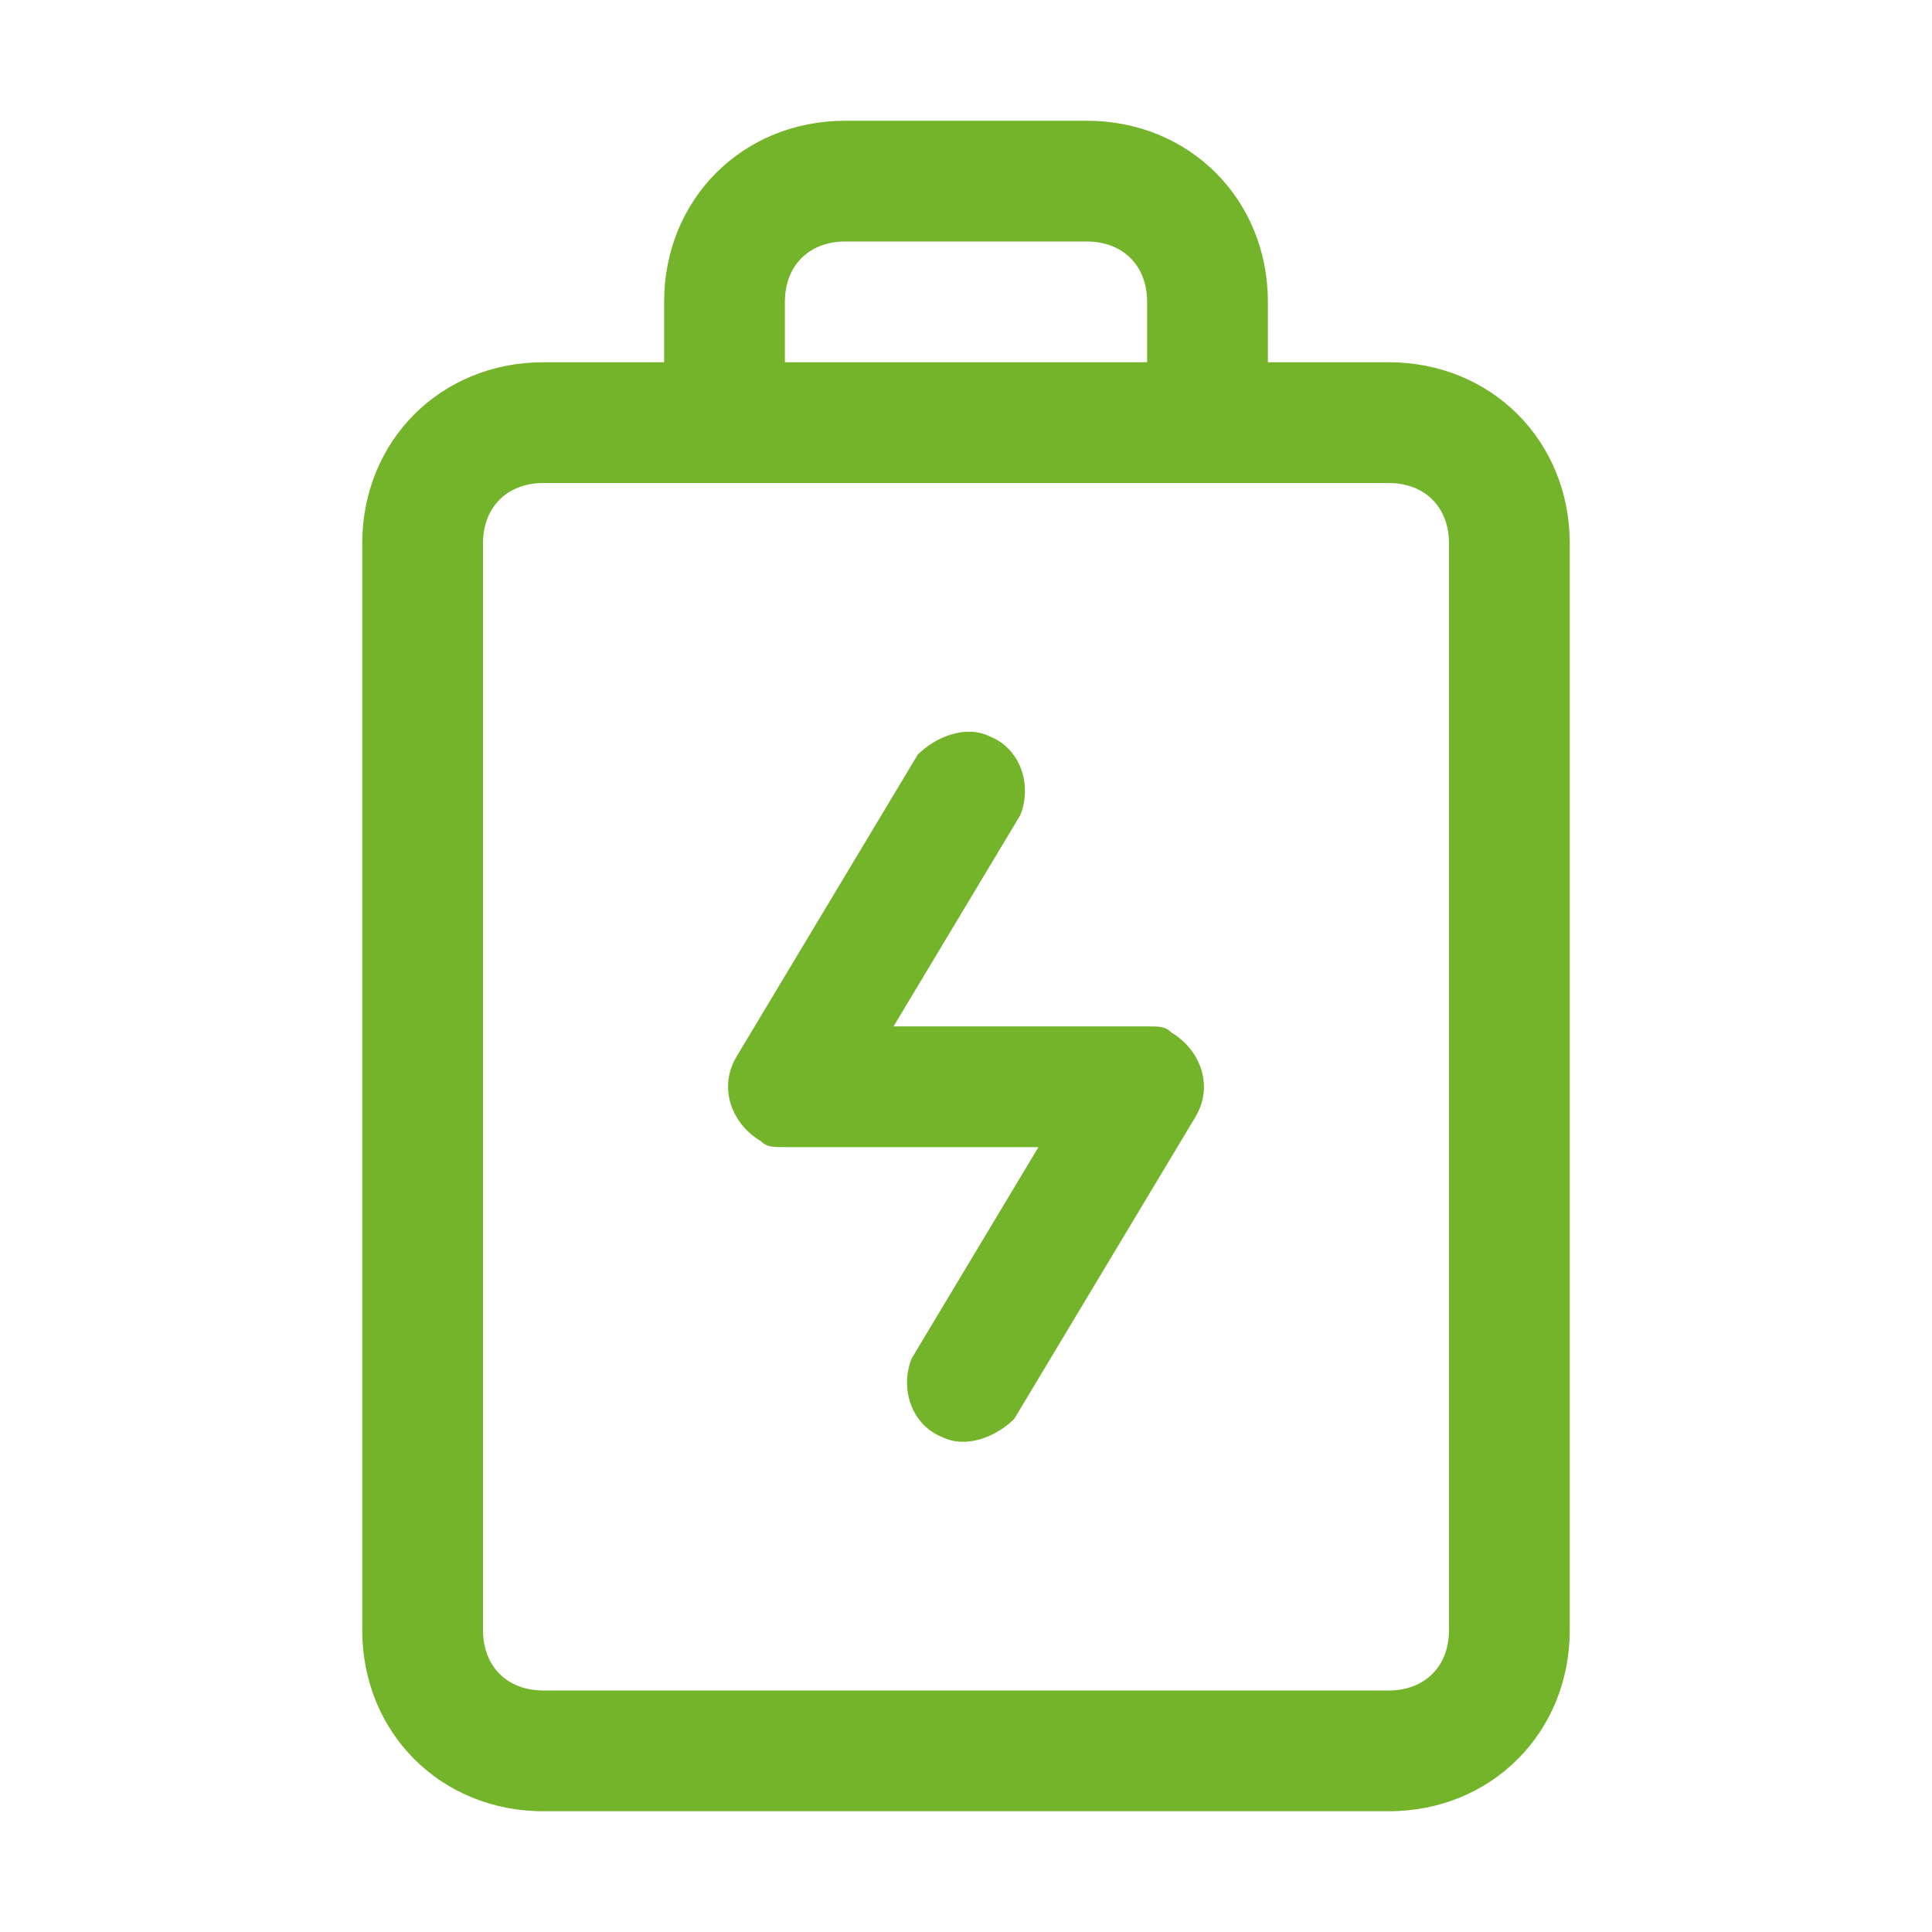
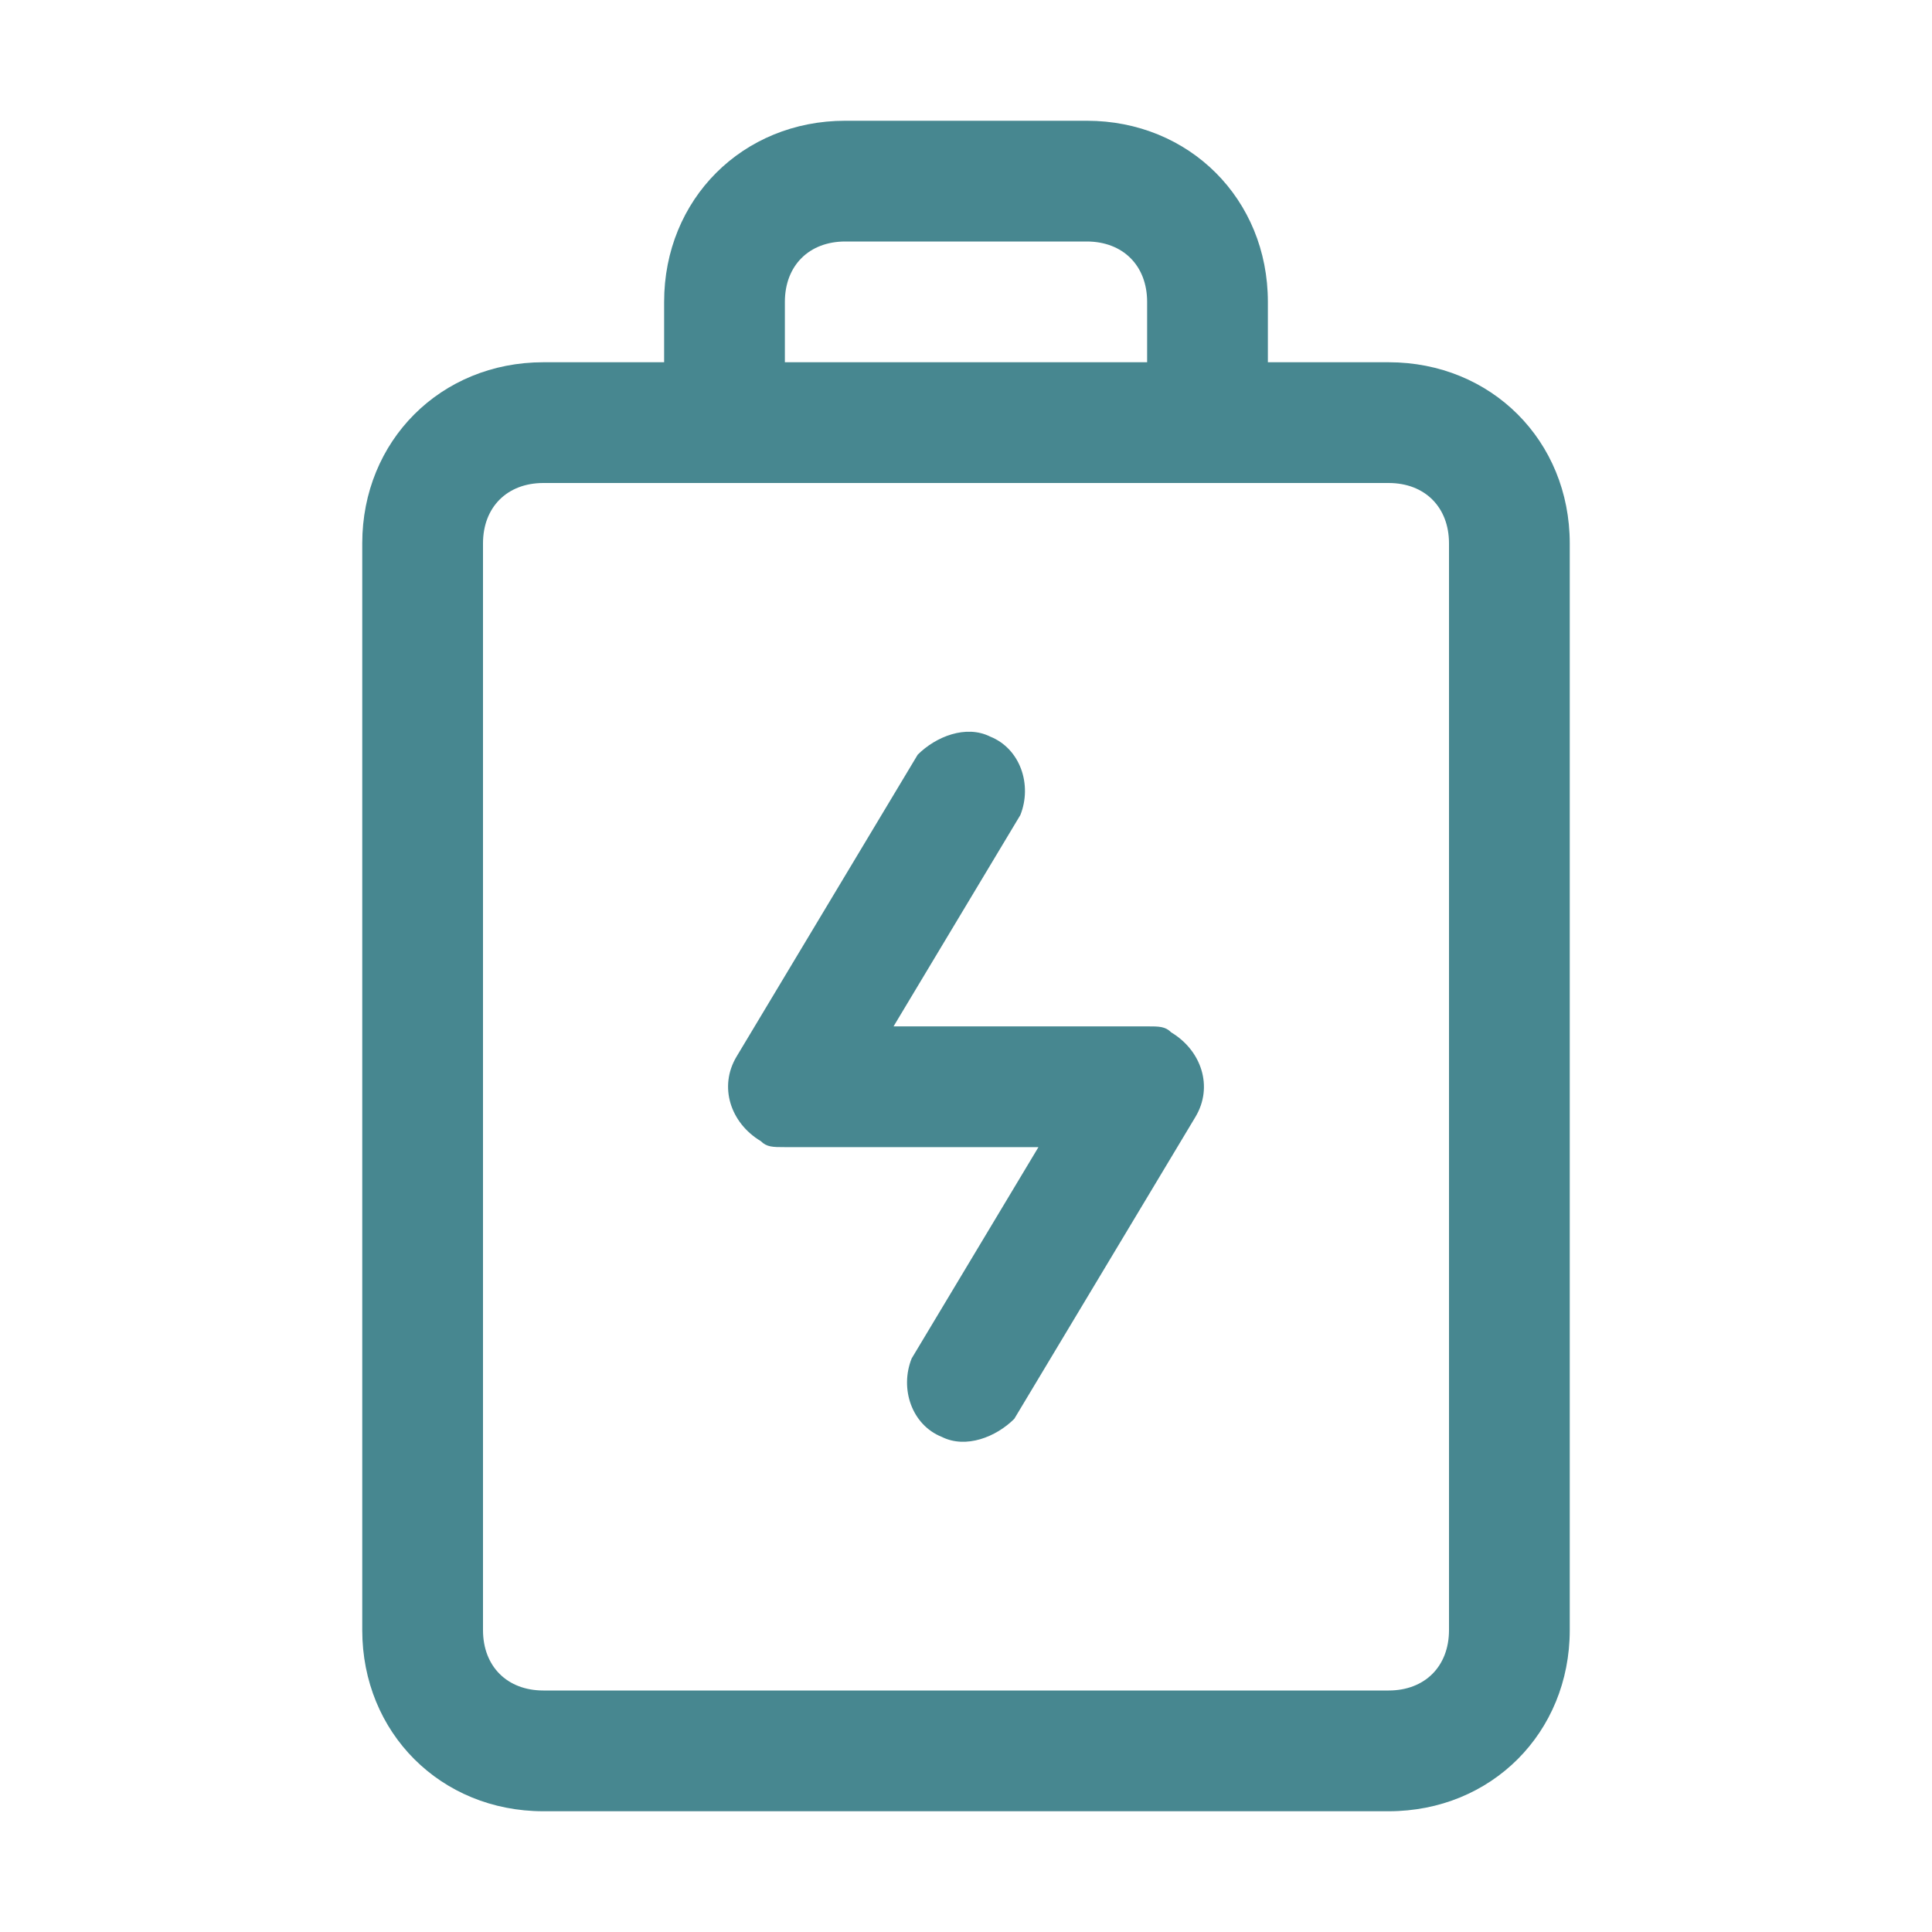
<svg xmlns="http://www.w3.org/2000/svg" version="1.1" id="Capa_1" x="0px" y="0px" viewBox="0 0 32 32" style="enable-background:new 0 0 32 32;" xml:space="preserve">
  <style type="text/css">
- 	.st0{fill:#74B42B;}
+ 	.st0{fill:#478790;}
</style>
  <g id="Battery">
    <path class="st0" d="M23,6h-2V5c0-1.7-1.3-3-3-3h-4c-1.7,0-3,1.3-3,3v1H9C7.3,6,6,7.3,6,9v18c0,1.7,1.3,3,3,3h14c1.7,0,3-1.3,3-3V9   C26,7.3,24.7,6,23,6z M13,5c0-0.6,0.4-1,1-1h4c0.6,0,1,0.4,1,1v1h-6V5z M24,27c0,0.6-0.4,1-1,1H9c-0.6,0-1-0.4-1-1V9   c0-0.6,0.4-1,1-1h14c0.6,0,1,0.4,1,1V27z" />
    <path class="st0" d="M19,17h-4.2l2.1-3.5c0.2-0.5,0-1.1-0.5-1.3c-0.4-0.2-0.9,0-1.2,0.3l-3,5c-0.3,0.5-0.1,1.1,0.4,1.4   C12.7,19,12.8,19,13,19h4.2l-2.1,3.5c-0.2,0.5,0,1.1,0.5,1.3c0.4,0.2,0.9,0,1.2-0.3l3-5c0.3-0.5,0.1-1.1-0.4-1.4   C19.3,17,19.2,17,19,17z" />
  </g>
</svg>
